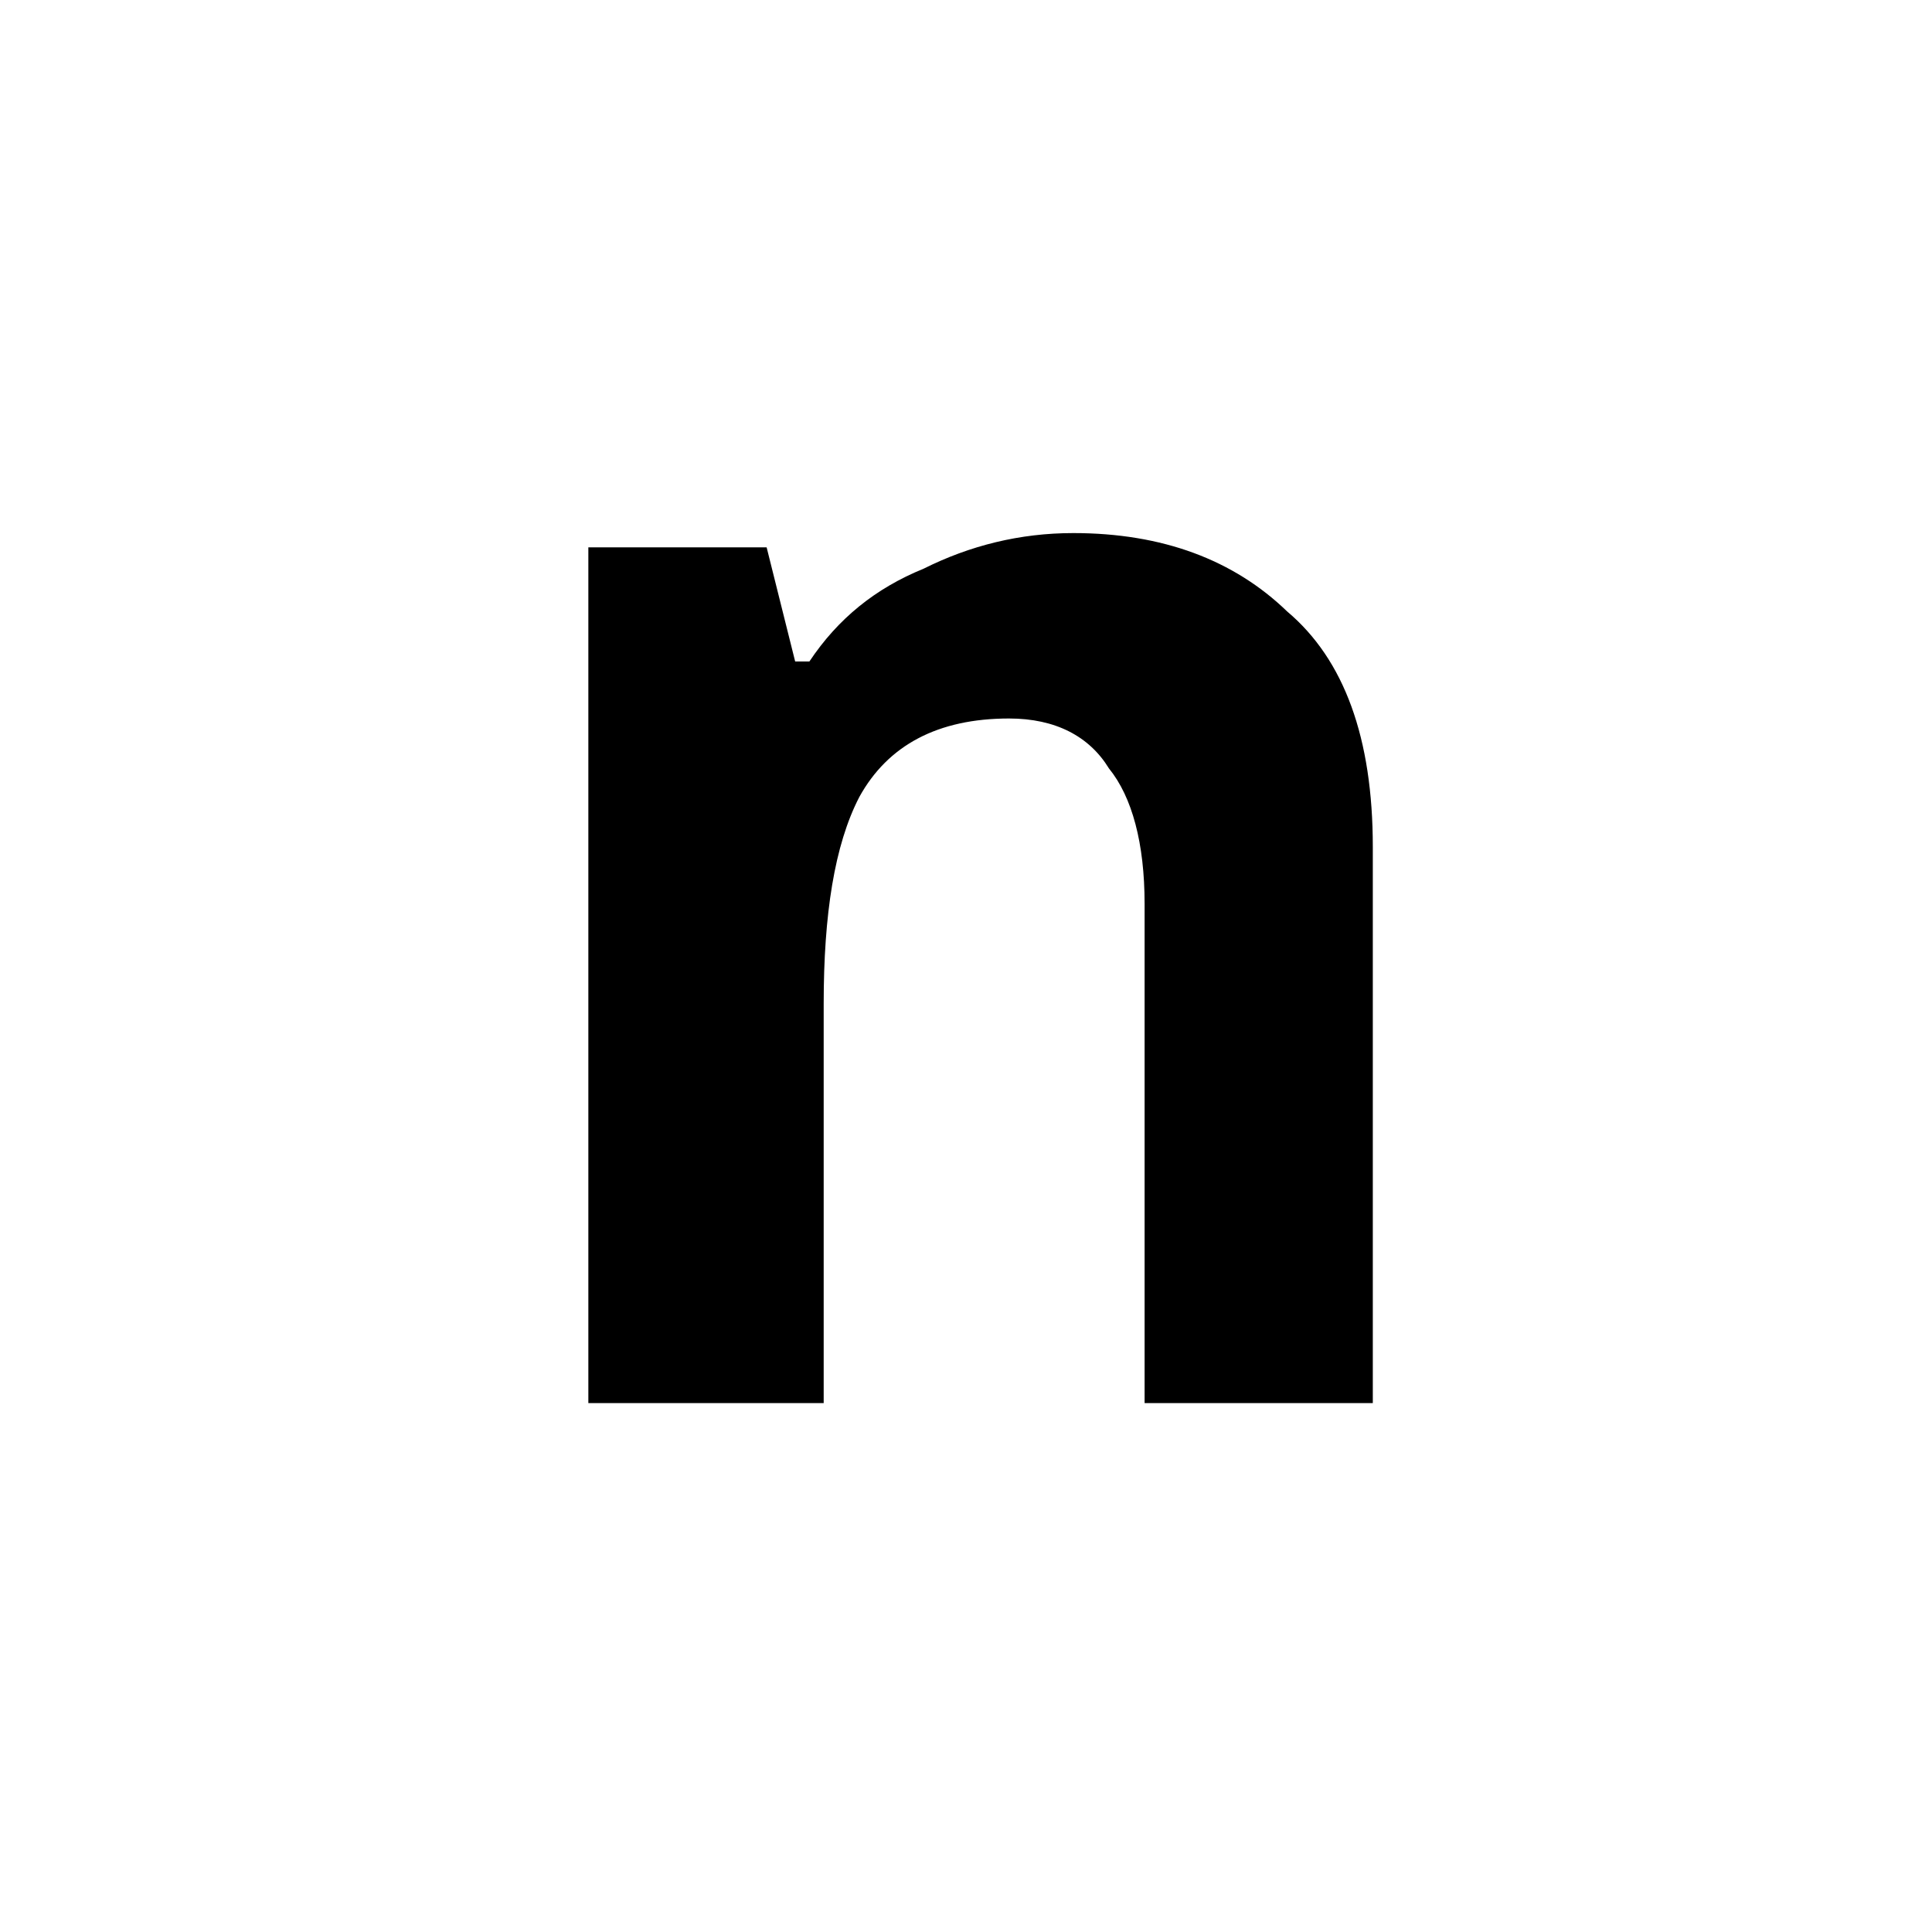
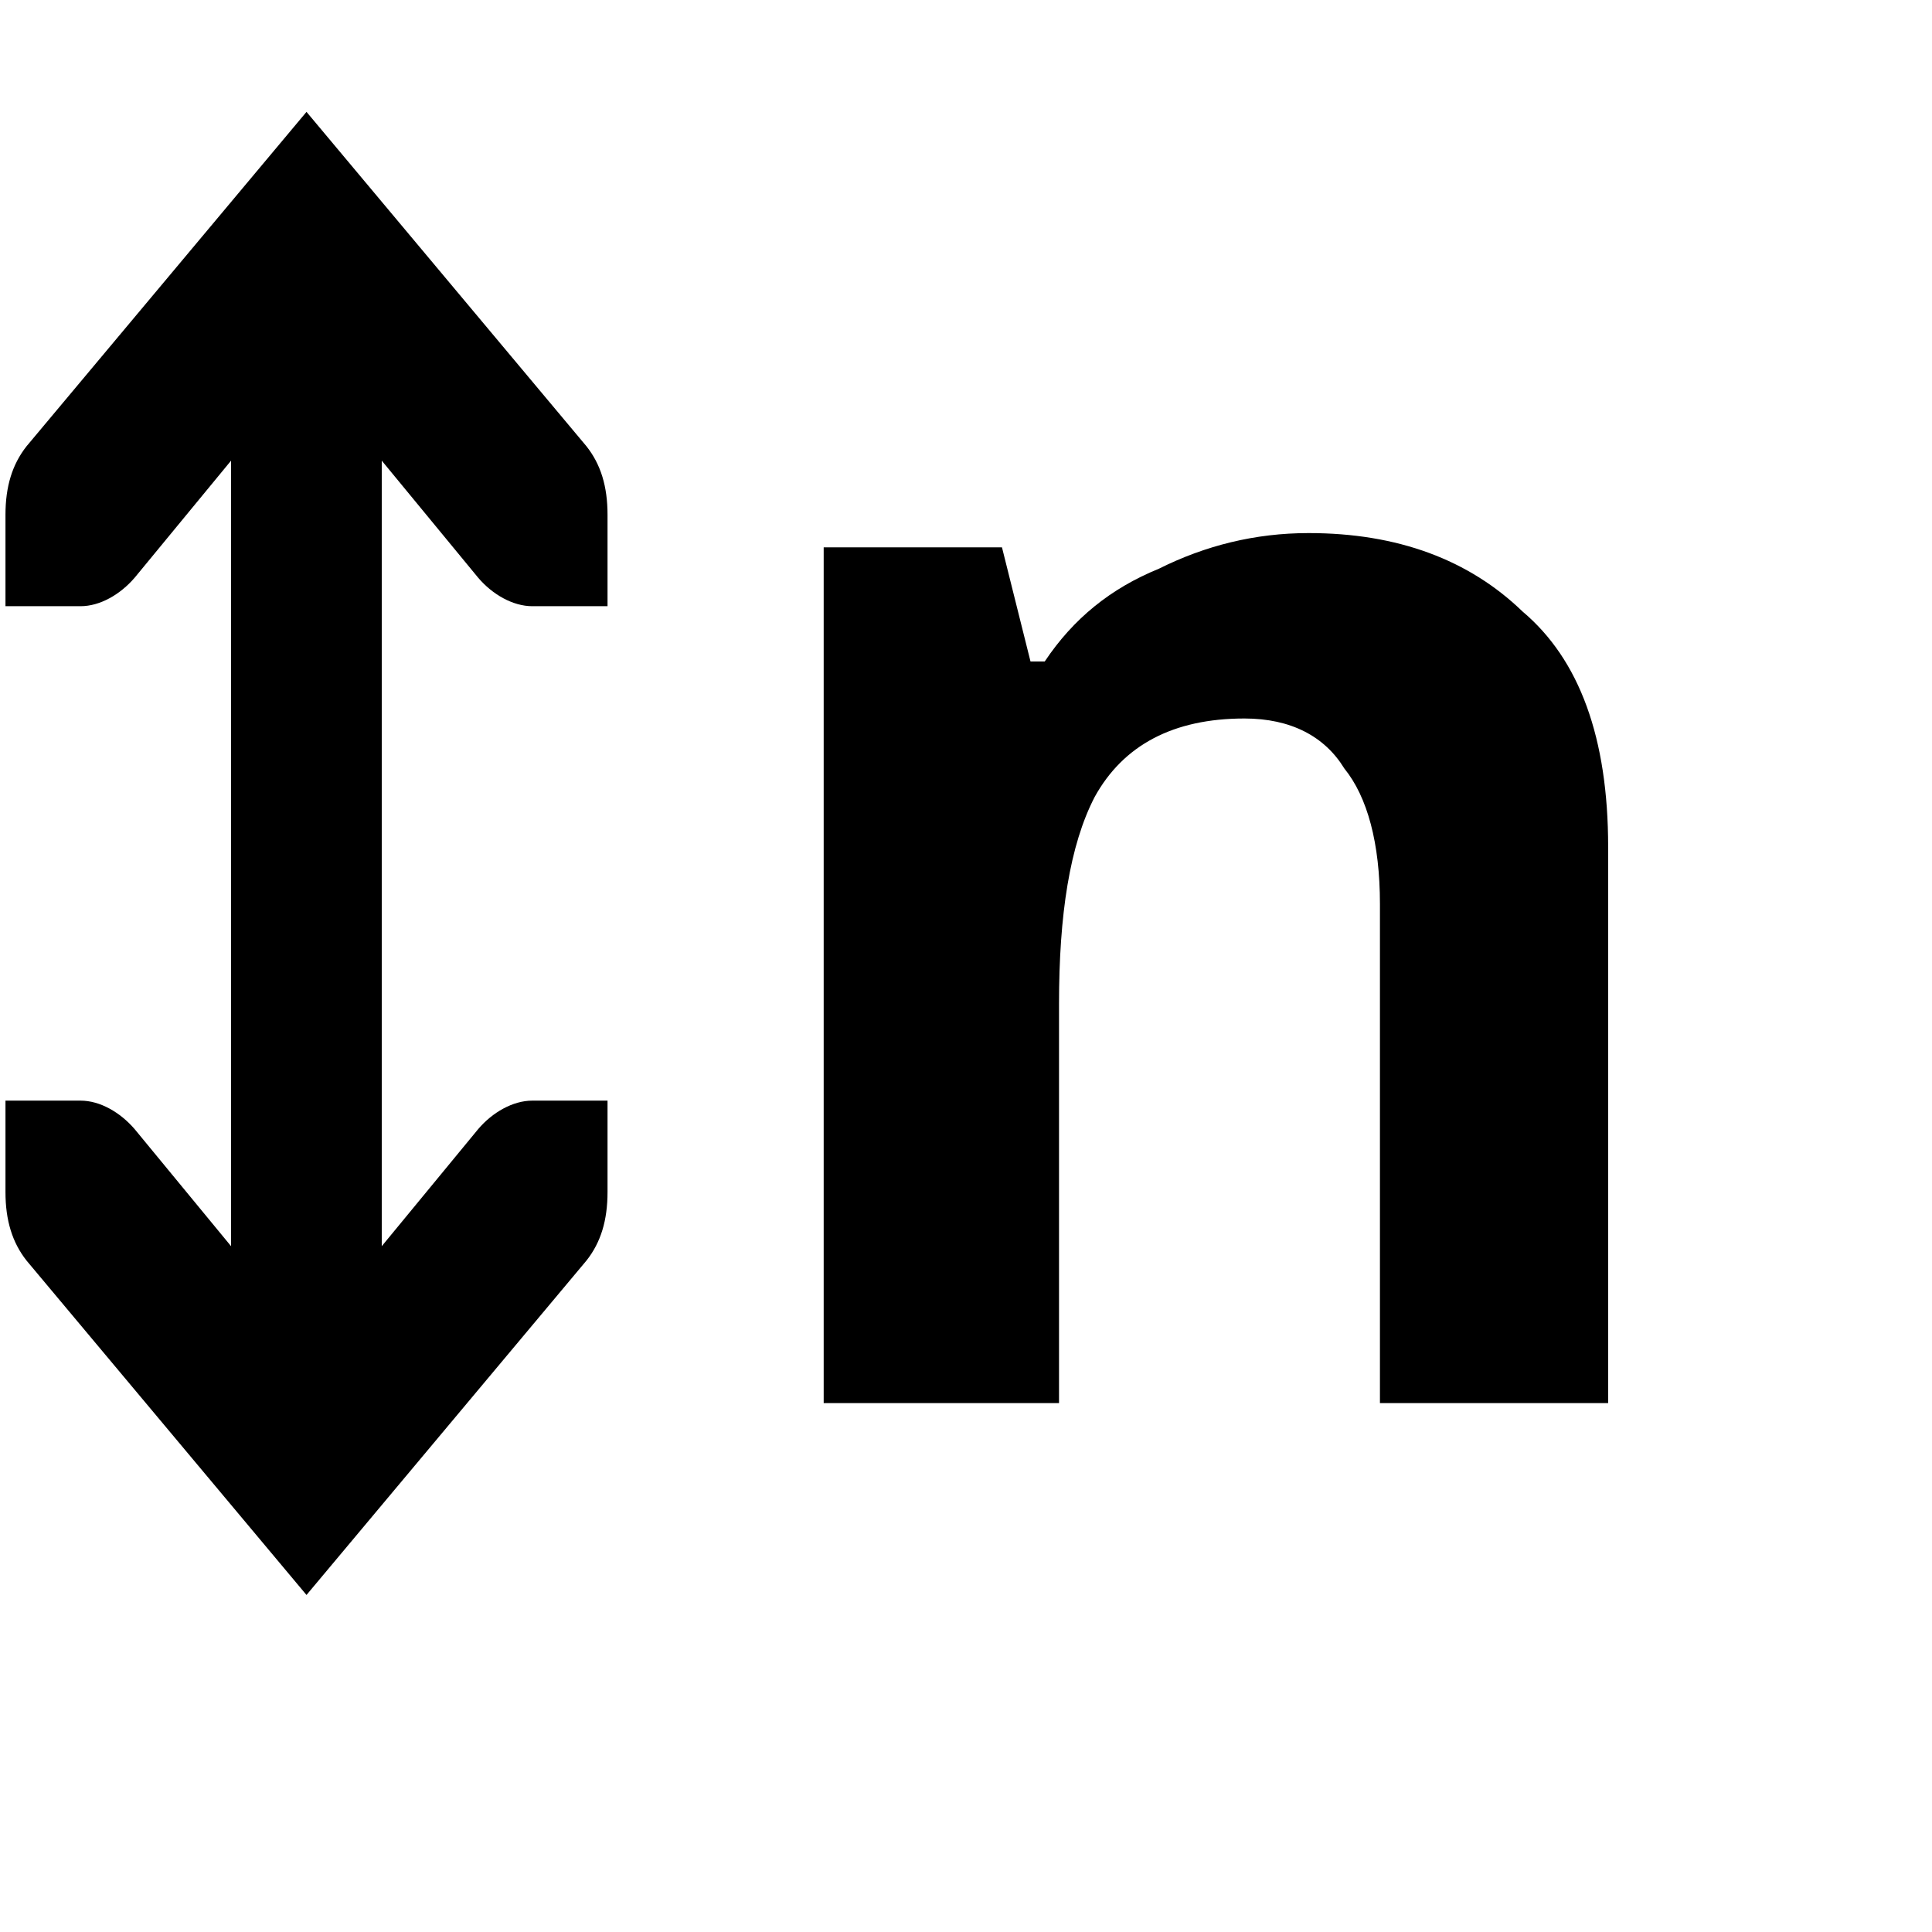
<svg xmlns="http://www.w3.org/2000/svg" width="16" height="16" viewBox="0 0 4.233 4.233" version="1.1" id="svg5">
  <defs id="defs2" />
  <g id="layer1">
-     <text xml:space="preserve" style="font-style:normal;font-weight:normal;font-size:3.42px;line-height:1.25;font-family:sans-serif;fill:#000000;fill-opacity:1;stroke:none;stroke-width:0.085" x="1.023" y="3.074" id="text1574">
-       <tspan id="tspan1572" style="stroke-width:0.085;font-weight:bold" x="1.023" y="3.074">n</tspan>
+     <text xml:space="preserve" style="font-style:normal;font-weight:normal;font-size:3.42px;line-height:1.25;font-family:sans-serif;fill:#000000;fill-opacity:1;stroke:none;stroke-width:0.085" x="1.541" y="3.074" id="text1574">
+       <tspan id="tspan1572" style="font-weight:bold;stroke-width:0.085" x="1.541" y="3.074">n</tspan>
    </text>
    <text xml:space="preserve" style="font-style:normal;font-weight:normal;font-size:3.119px;line-height:1.25;font-family:sans-serif;fill:#000000;fill-opacity:1;stroke:none;stroke-width:0.078" x="2.269" y="4.028" id="text9228">
      <tspan id="tspan9226" style="font-style:normal;font-variant:normal;font-weight:bold;font-stretch:normal;font-family:sans-serif;-inkscape-font-specification:'sans-serif Bold';stroke-width:0.078" x="2.269" y="4.028" />
    </text>
+     <g id="g952" transform="translate(-0.1235683,-0.3725389)">
+       <g id="g835" transform="matrix(0.2645833,0,0,0.2645833,0.1042432,0.2264688)" style="fill:#000000">
+         <g id="g1531" transform="matrix(0.7572207,0,0,0.7572207,-9.760334,-6.757049)" style="fill:#000000;fill-opacity:1">
+           <path d="m 19.63,21.689 h -0.823 c -0.212,0 -0.437,0.129 -0.592,0.312 l -1.055,1.281 v -8.594 h -1.646 v 8.594 l -1.055,-1.281 c -0.158,-0.184 -0.379,-0.312 -0.592,-0.312 H 13.046 v 1 c 0,0.309 0.074,0.551 0.231,0.75 l 3.061,3.656 3.061,-3.656 c 0.158,-0.199 0.231,-0.441 0.231,-0.75 z m 0,0" fill="#2e3436" id="path1278" style="fill:#000000;fill-opacity:1;stroke-width:0.907" />
+           <path d="m 19.63,16.282 h -0.823 c -0.212,0 -0.437,-0.129 -0.592,-0.312 l -1.055,-1.281 v 8.594 h -1.646 v -8.594 l -1.055,1.281 c -0.158,0.184 -0.379,0.312 -0.592,0.312 H 13.046 v -1 c 0,-0.309 0.074,-0.551 0.231,-0.75 l 3.061,-3.656 3.061,3.656 c 0.158,0.199 0.231,0.441 0.231,0.75 z m 0,0" fill="#2e3436" id="path1494" style="fill:#000000;fill-opacity:1;stroke-width:0.907" />
+         </g>
+       </g>
+     </g>
  </g>
</svg>
